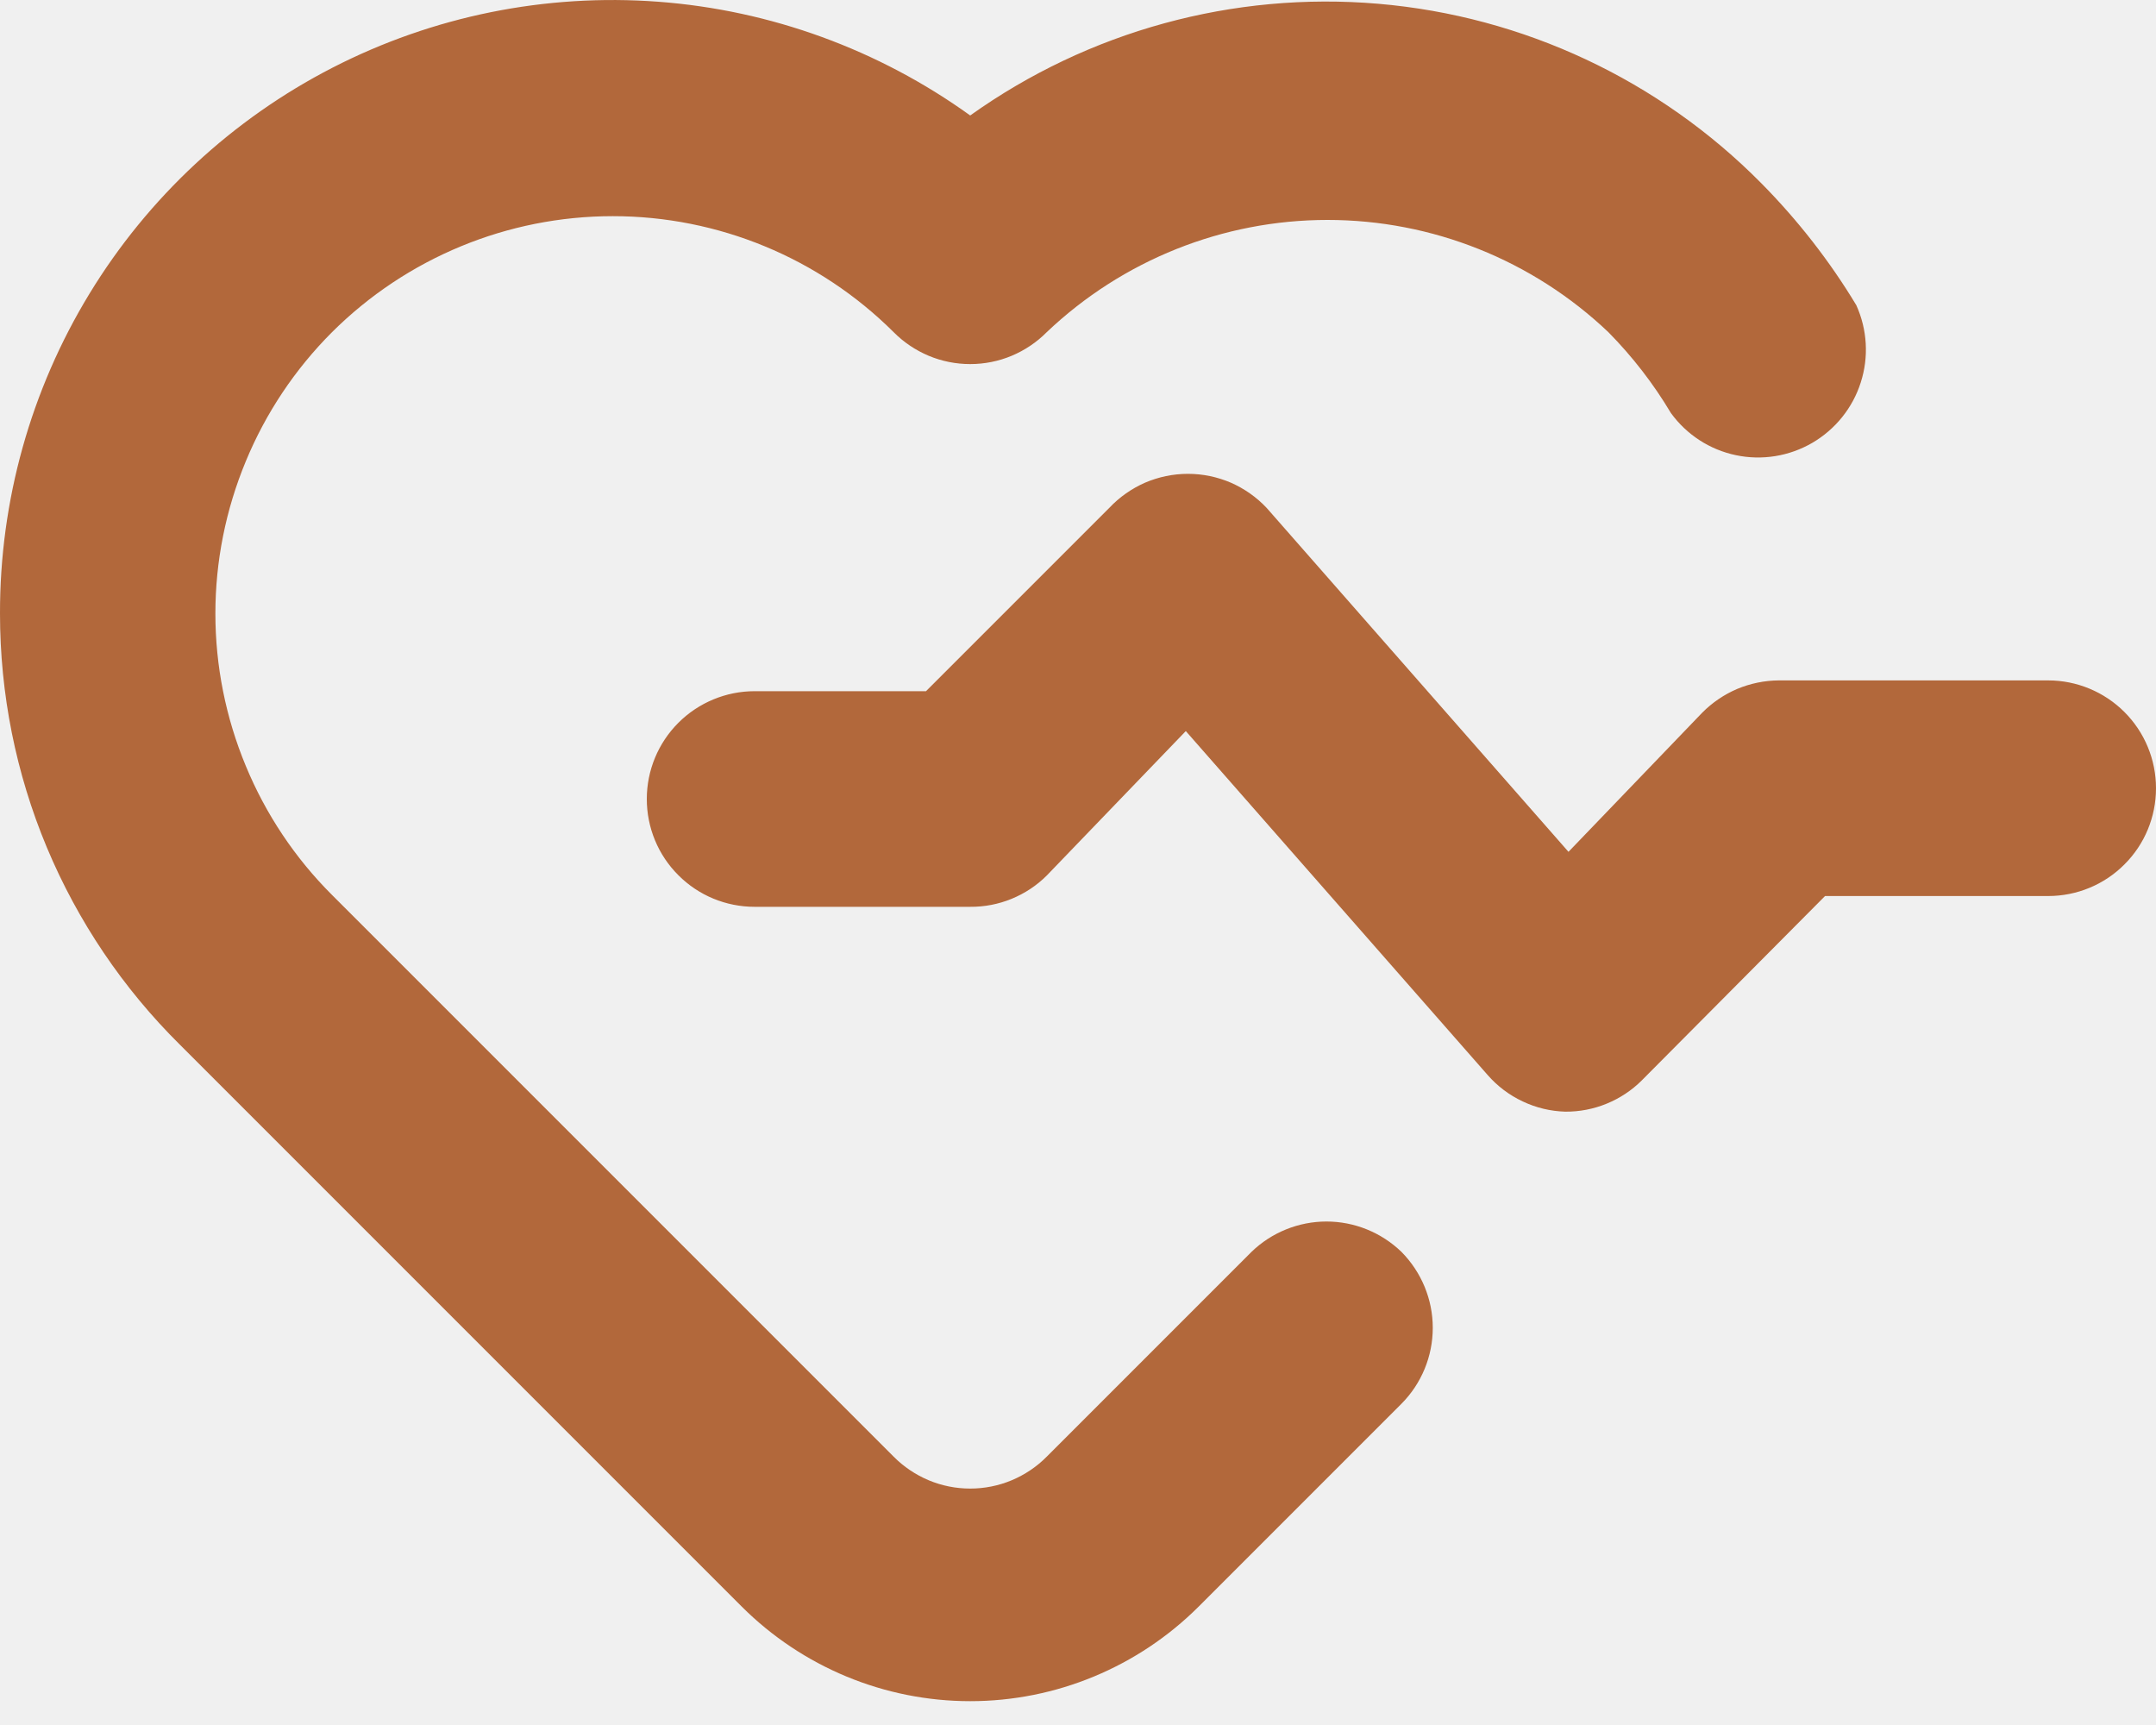
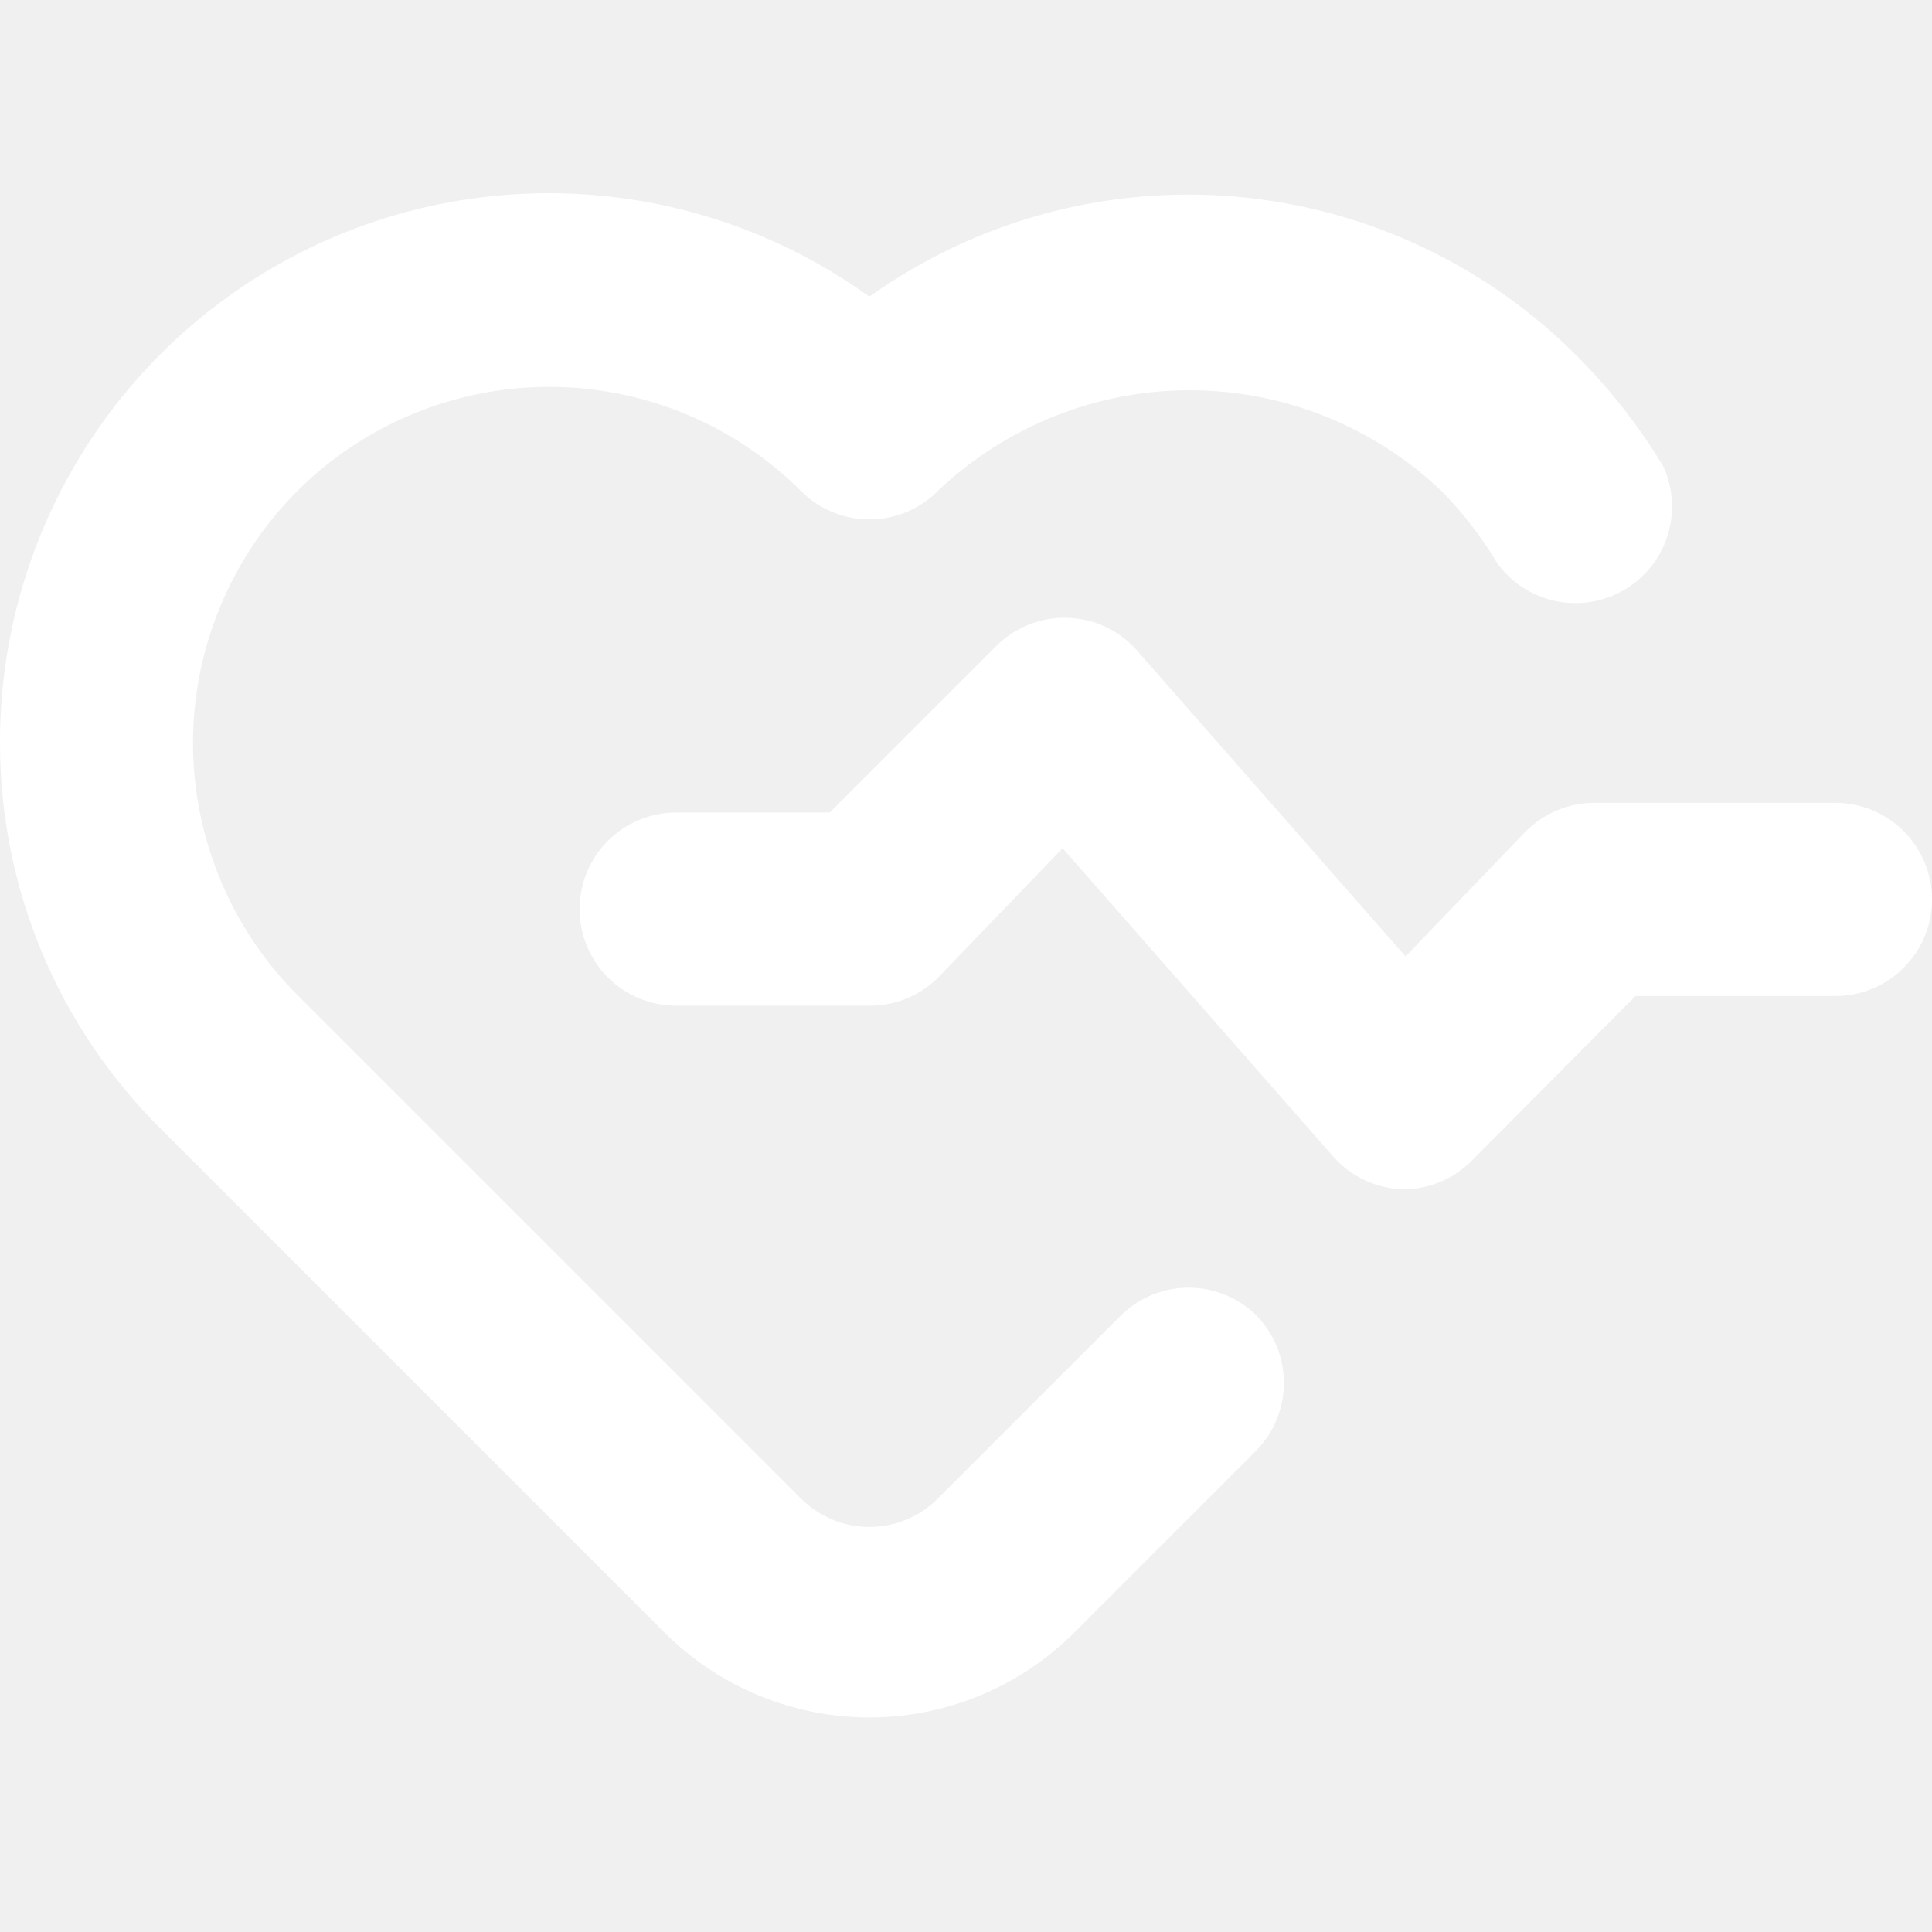
- <svg xmlns="http://www.w3.org/2000/svg" width="20" height="16" viewBox="0 0 20 16" fill="none">
-   <path d="M19 6.311H16.5C16.368 6.312 16.237 6.339 16.115 6.39C15.993 6.442 15.883 6.517 15.79 6.611L14.55 7.901L11.75 4.711C11.656 4.611 11.543 4.532 11.418 4.477C11.292 4.423 11.157 4.395 11.02 4.395C10.883 4.395 10.748 4.423 10.622 4.477C10.497 4.532 10.384 4.611 10.29 4.711L8.59 6.411H7C6.735 6.411 6.48 6.517 6.293 6.704C6.105 6.892 6 7.146 6 7.411C6 7.677 6.105 7.931 6.293 8.118C6.48 8.306 6.735 8.411 7 8.411H9C9.132 8.412 9.262 8.387 9.384 8.337C9.506 8.287 9.617 8.214 9.71 8.121L11 6.781L13.8 9.971C13.89 10.074 14.001 10.158 14.125 10.216C14.249 10.275 14.383 10.307 14.52 10.311C14.652 10.312 14.782 10.287 14.904 10.237C15.026 10.187 15.137 10.114 15.23 10.021L16.93 8.311H19C19.265 8.311 19.52 8.206 19.707 8.018C19.895 7.831 20 7.577 20 7.311C20 7.046 19.895 6.792 19.707 6.604C19.52 6.417 19.265 6.311 19 6.311ZM11.61 11.611L9.71 13.511C9.617 13.605 9.506 13.679 9.385 13.73C9.263 13.781 9.132 13.807 9 13.807C8.868 13.807 8.737 13.781 8.615 13.73C8.494 13.679 8.383 13.605 8.29 13.511L3.08 8.301C2.737 7.959 2.465 7.552 2.28 7.104C2.094 6.656 1.998 6.176 1.998 5.691C1.998 5.207 2.094 4.727 2.28 4.279C2.465 3.831 2.737 3.424 3.08 3.081C3.772 2.392 4.708 2.005 5.685 2.005C6.662 2.005 7.598 2.392 8.29 3.081C8.383 3.175 8.494 3.249 8.615 3.3C8.737 3.351 8.868 3.377 9 3.377C9.132 3.377 9.263 3.351 9.385 3.3C9.506 3.249 9.617 3.175 9.71 3.081C10.413 2.413 11.345 2.04 12.315 2.04C13.285 2.04 14.217 2.413 14.92 3.081C15.143 3.307 15.338 3.559 15.5 3.831C15.646 4.032 15.86 4.171 16.103 4.222C16.345 4.273 16.597 4.232 16.811 4.108C17.025 3.983 17.186 3.784 17.261 3.548C17.337 3.312 17.322 3.057 17.22 2.831C16.973 2.421 16.677 2.042 16.34 1.701C15.391 0.741 14.131 0.15 12.786 0.035C11.441 -0.08 10.099 0.287 9 1.071C8.151 0.46 7.149 0.094 6.106 0.016C5.062 -0.062 4.017 0.149 3.086 0.627C2.155 1.105 1.374 1.831 0.83 2.724C0.285 3.618 -0.002 4.645 1.12854e-05 5.691C-0 6.435 0.147 7.172 0.434 7.859C0.721 8.545 1.141 9.168 1.67 9.691L6.88 14.901C7.443 15.463 8.205 15.779 9 15.779C9.795 15.779 10.557 15.463 11.12 14.901L13 13.021C13.186 12.834 13.291 12.581 13.291 12.316C13.291 12.052 13.186 11.799 13 11.611C12.813 11.431 12.564 11.33 12.305 11.33C12.046 11.33 11.796 11.431 11.61 11.611Z" fill="#B2683B" />
+ <svg xmlns="http://www.w3.org/2000/svg" width="35" height="35" viewBox="0 0 20 16" fill="none">
+   <path d="M19 6.311H16.5C16.368 6.312 16.237 6.339 16.115 6.39C15.993 6.442 15.883 6.517 15.79 6.611L14.55 7.901L11.75 4.711C11.656 4.611 11.543 4.532 11.418 4.477C11.292 4.423 11.157 4.395 11.02 4.395C10.883 4.395 10.748 4.423 10.622 4.477C10.497 4.532 10.384 4.611 10.29 4.711L8.59 6.411H7C6.735 6.411 6.48 6.517 6.293 6.704C6.105 6.892 6 7.146 6 7.411C6 7.677 6.105 7.931 6.293 8.118C6.48 8.306 6.735 8.411 7 8.411H9C9.132 8.412 9.262 8.387 9.384 8.337C9.506 8.287 9.617 8.214 9.71 8.121L11 6.781L13.8 9.971C13.89 10.074 14.001 10.158 14.125 10.216C14.249 10.275 14.383 10.307 14.52 10.311C14.652 10.312 14.782 10.287 14.904 10.237C15.026 10.187 15.137 10.114 15.23 10.021L16.93 8.311H19C19.265 8.311 19.52 8.206 19.707 8.018C19.895 7.831 20 7.577 20 7.311C20 7.046 19.895 6.792 19.707 6.604C19.52 6.417 19.265 6.311 19 6.311ZM11.61 11.611L9.71 13.511C9.617 13.605 9.506 13.679 9.385 13.73C9.263 13.781 9.132 13.807 9 13.807C8.868 13.807 8.737 13.781 8.615 13.73C8.494 13.679 8.383 13.605 8.29 13.511L3.08 8.301C2.737 7.959 2.465 7.552 2.28 7.104C2.094 6.656 1.998 6.176 1.998 5.691C1.998 5.207 2.094 4.727 2.28 4.279C2.465 3.831 2.737 3.424 3.08 3.081C3.772 2.392 4.708 2.005 5.685 2.005C6.662 2.005 7.598 2.392 8.29 3.081C8.383 3.175 8.494 3.249 8.615 3.3C8.737 3.351 8.868 3.377 9 3.377C9.132 3.377 9.263 3.351 9.385 3.3C9.506 3.249 9.617 3.175 9.71 3.081C10.413 2.413 11.345 2.04 12.315 2.04C13.285 2.04 14.217 2.413 14.92 3.081C15.143 3.307 15.338 3.559 15.5 3.831C15.646 4.032 15.86 4.171 16.103 4.222C16.345 4.273 16.597 4.232 16.811 4.108C17.025 3.983 17.186 3.784 17.261 3.548C17.337 3.312 17.322 3.057 17.22 2.831C16.973 2.421 16.677 2.042 16.34 1.701C15.391 0.741 14.131 0.15 12.786 0.035C11.441 -0.08 10.099 0.287 9 1.071C8.151 0.46 7.149 0.094 6.106 0.016C5.062 -0.062 4.017 0.149 3.086 0.627C2.155 1.105 1.374 1.831 0.83 2.724C0.285 3.618 -0.002 4.645 1.12854e-05 5.691C-0 6.435 0.147 7.172 0.434 7.859C0.721 8.545 1.141 9.168 1.67 9.691L6.88 14.901C7.443 15.463 8.205 15.779 9 15.779C9.795 15.779 10.557 15.463 11.12 14.901L13 13.021C13.186 12.834 13.291 12.581 13.291 12.316C13.291 12.052 13.186 11.799 13 11.611C12.813 11.431 12.564 11.33 12.305 11.33C12.046 11.33 11.796 11.431 11.61 11.611Z" fill="#fff" />
</svg>
